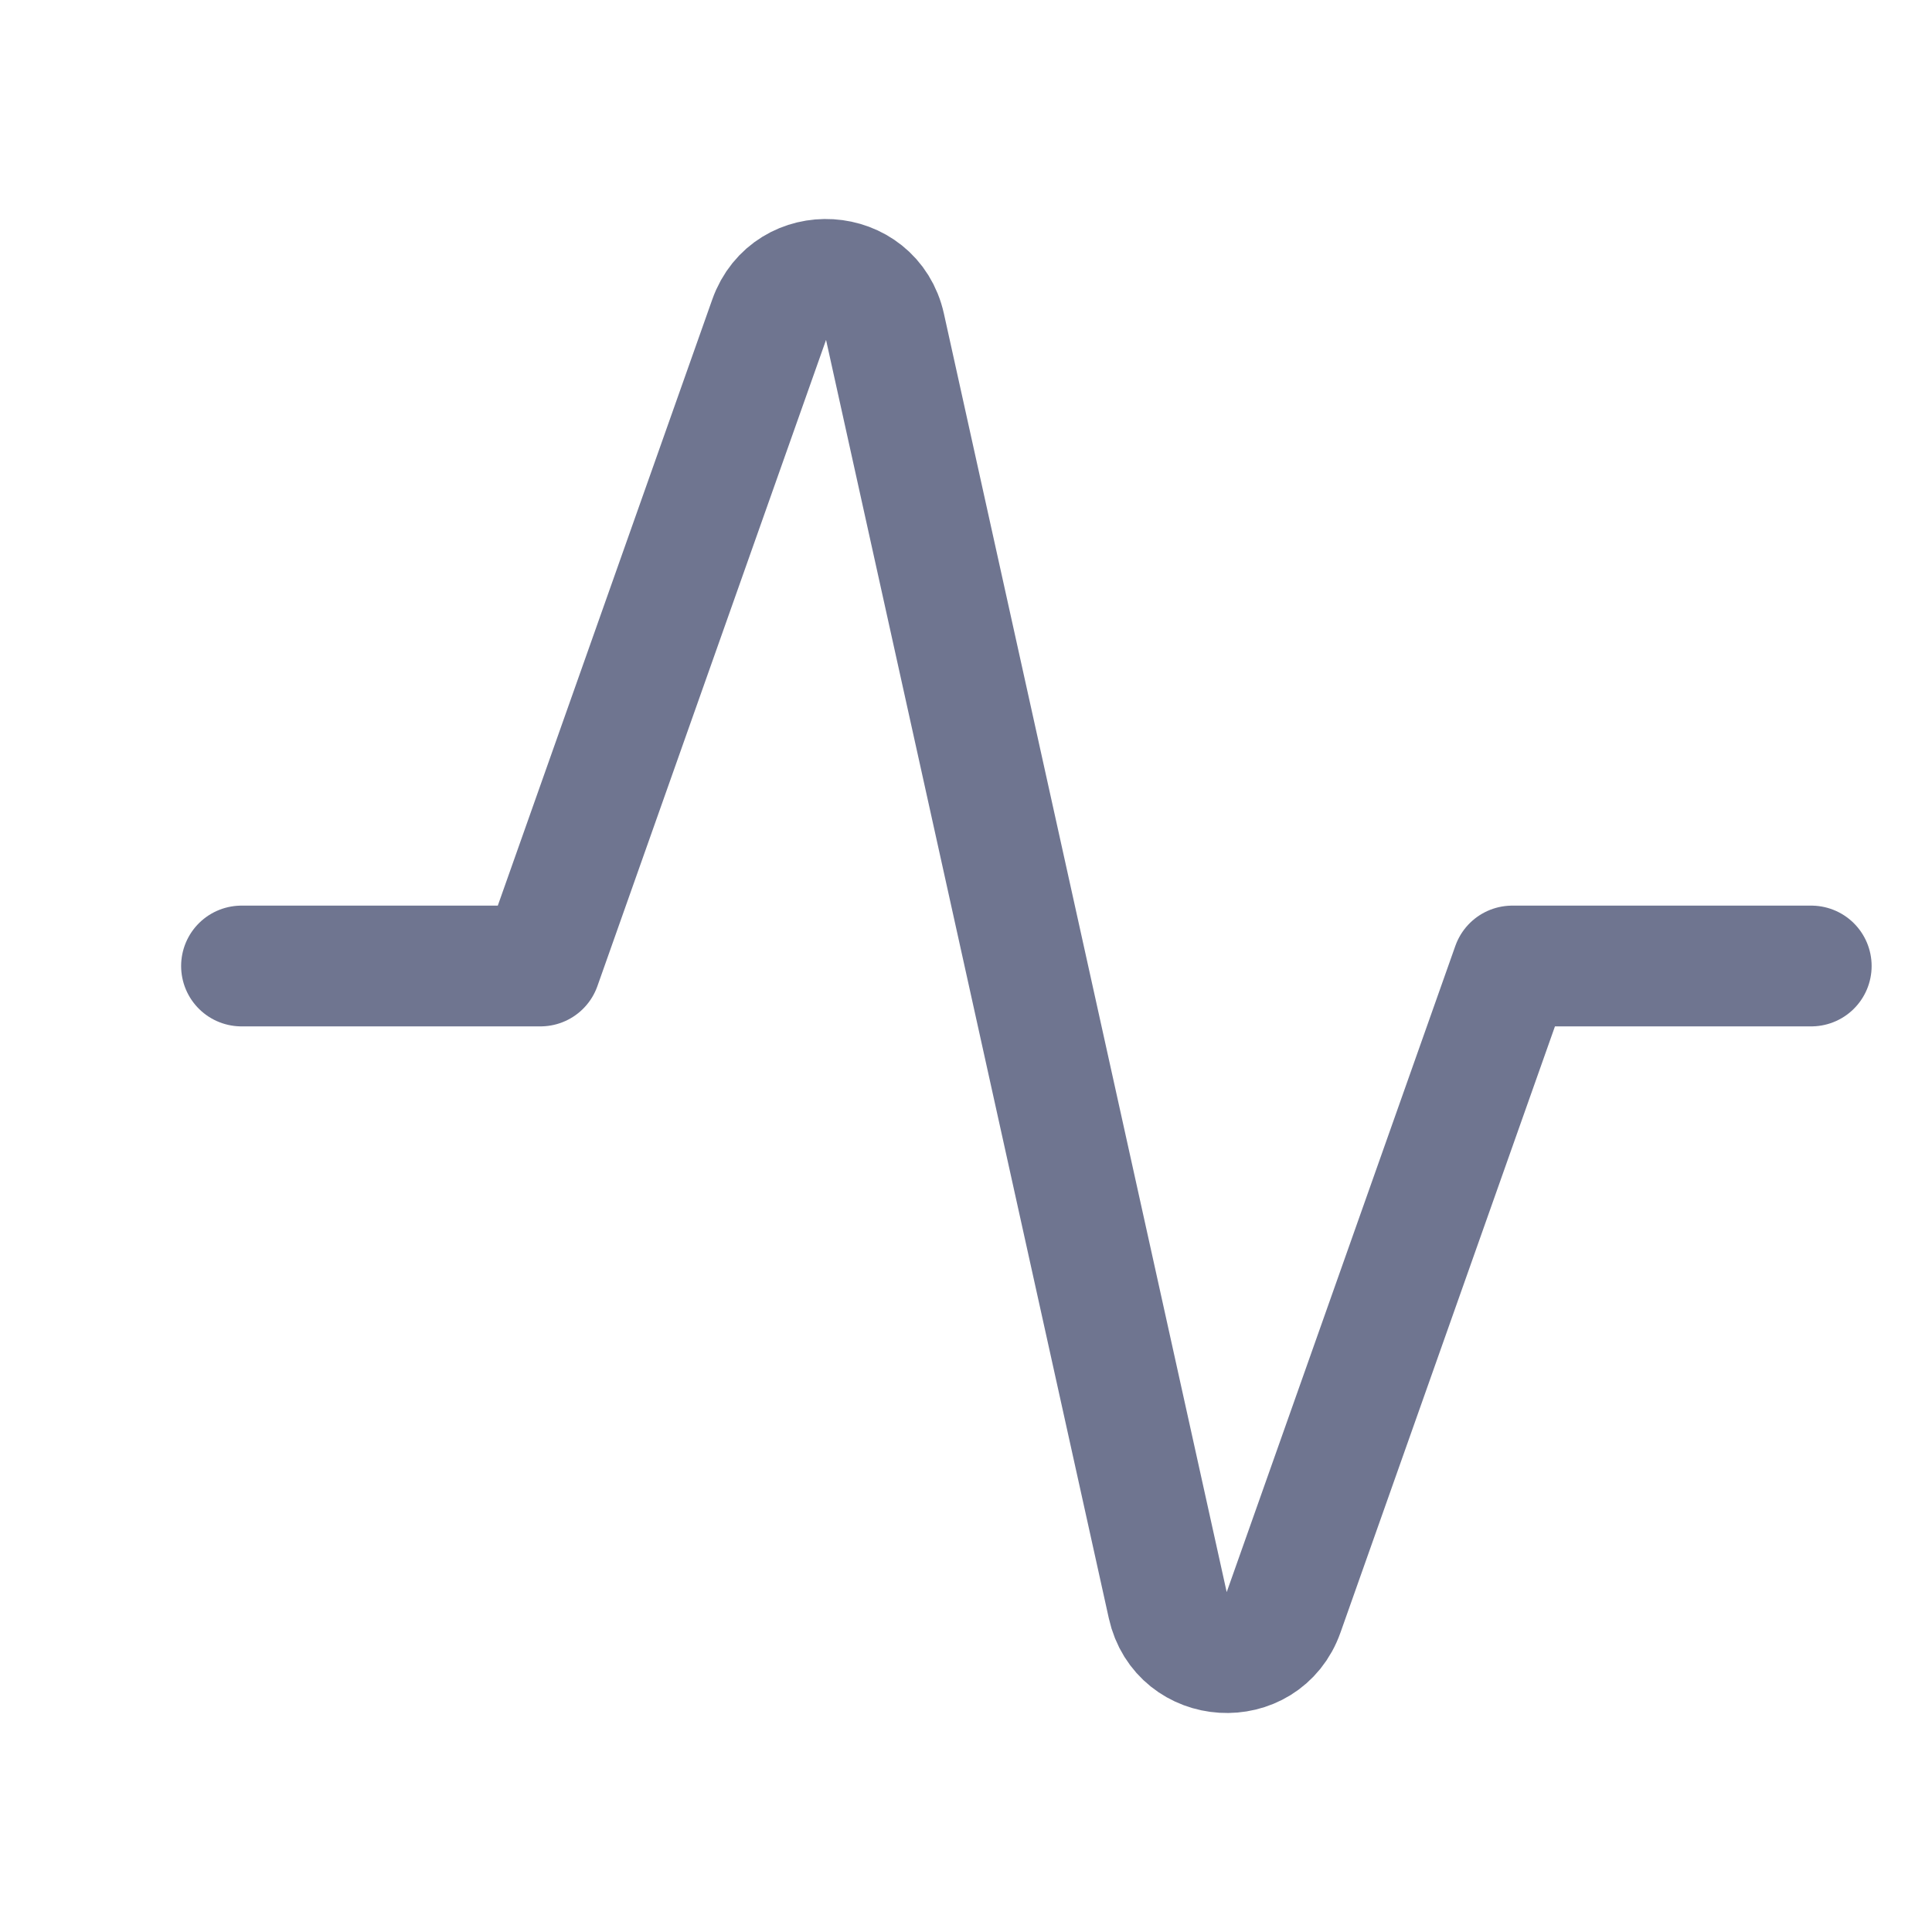
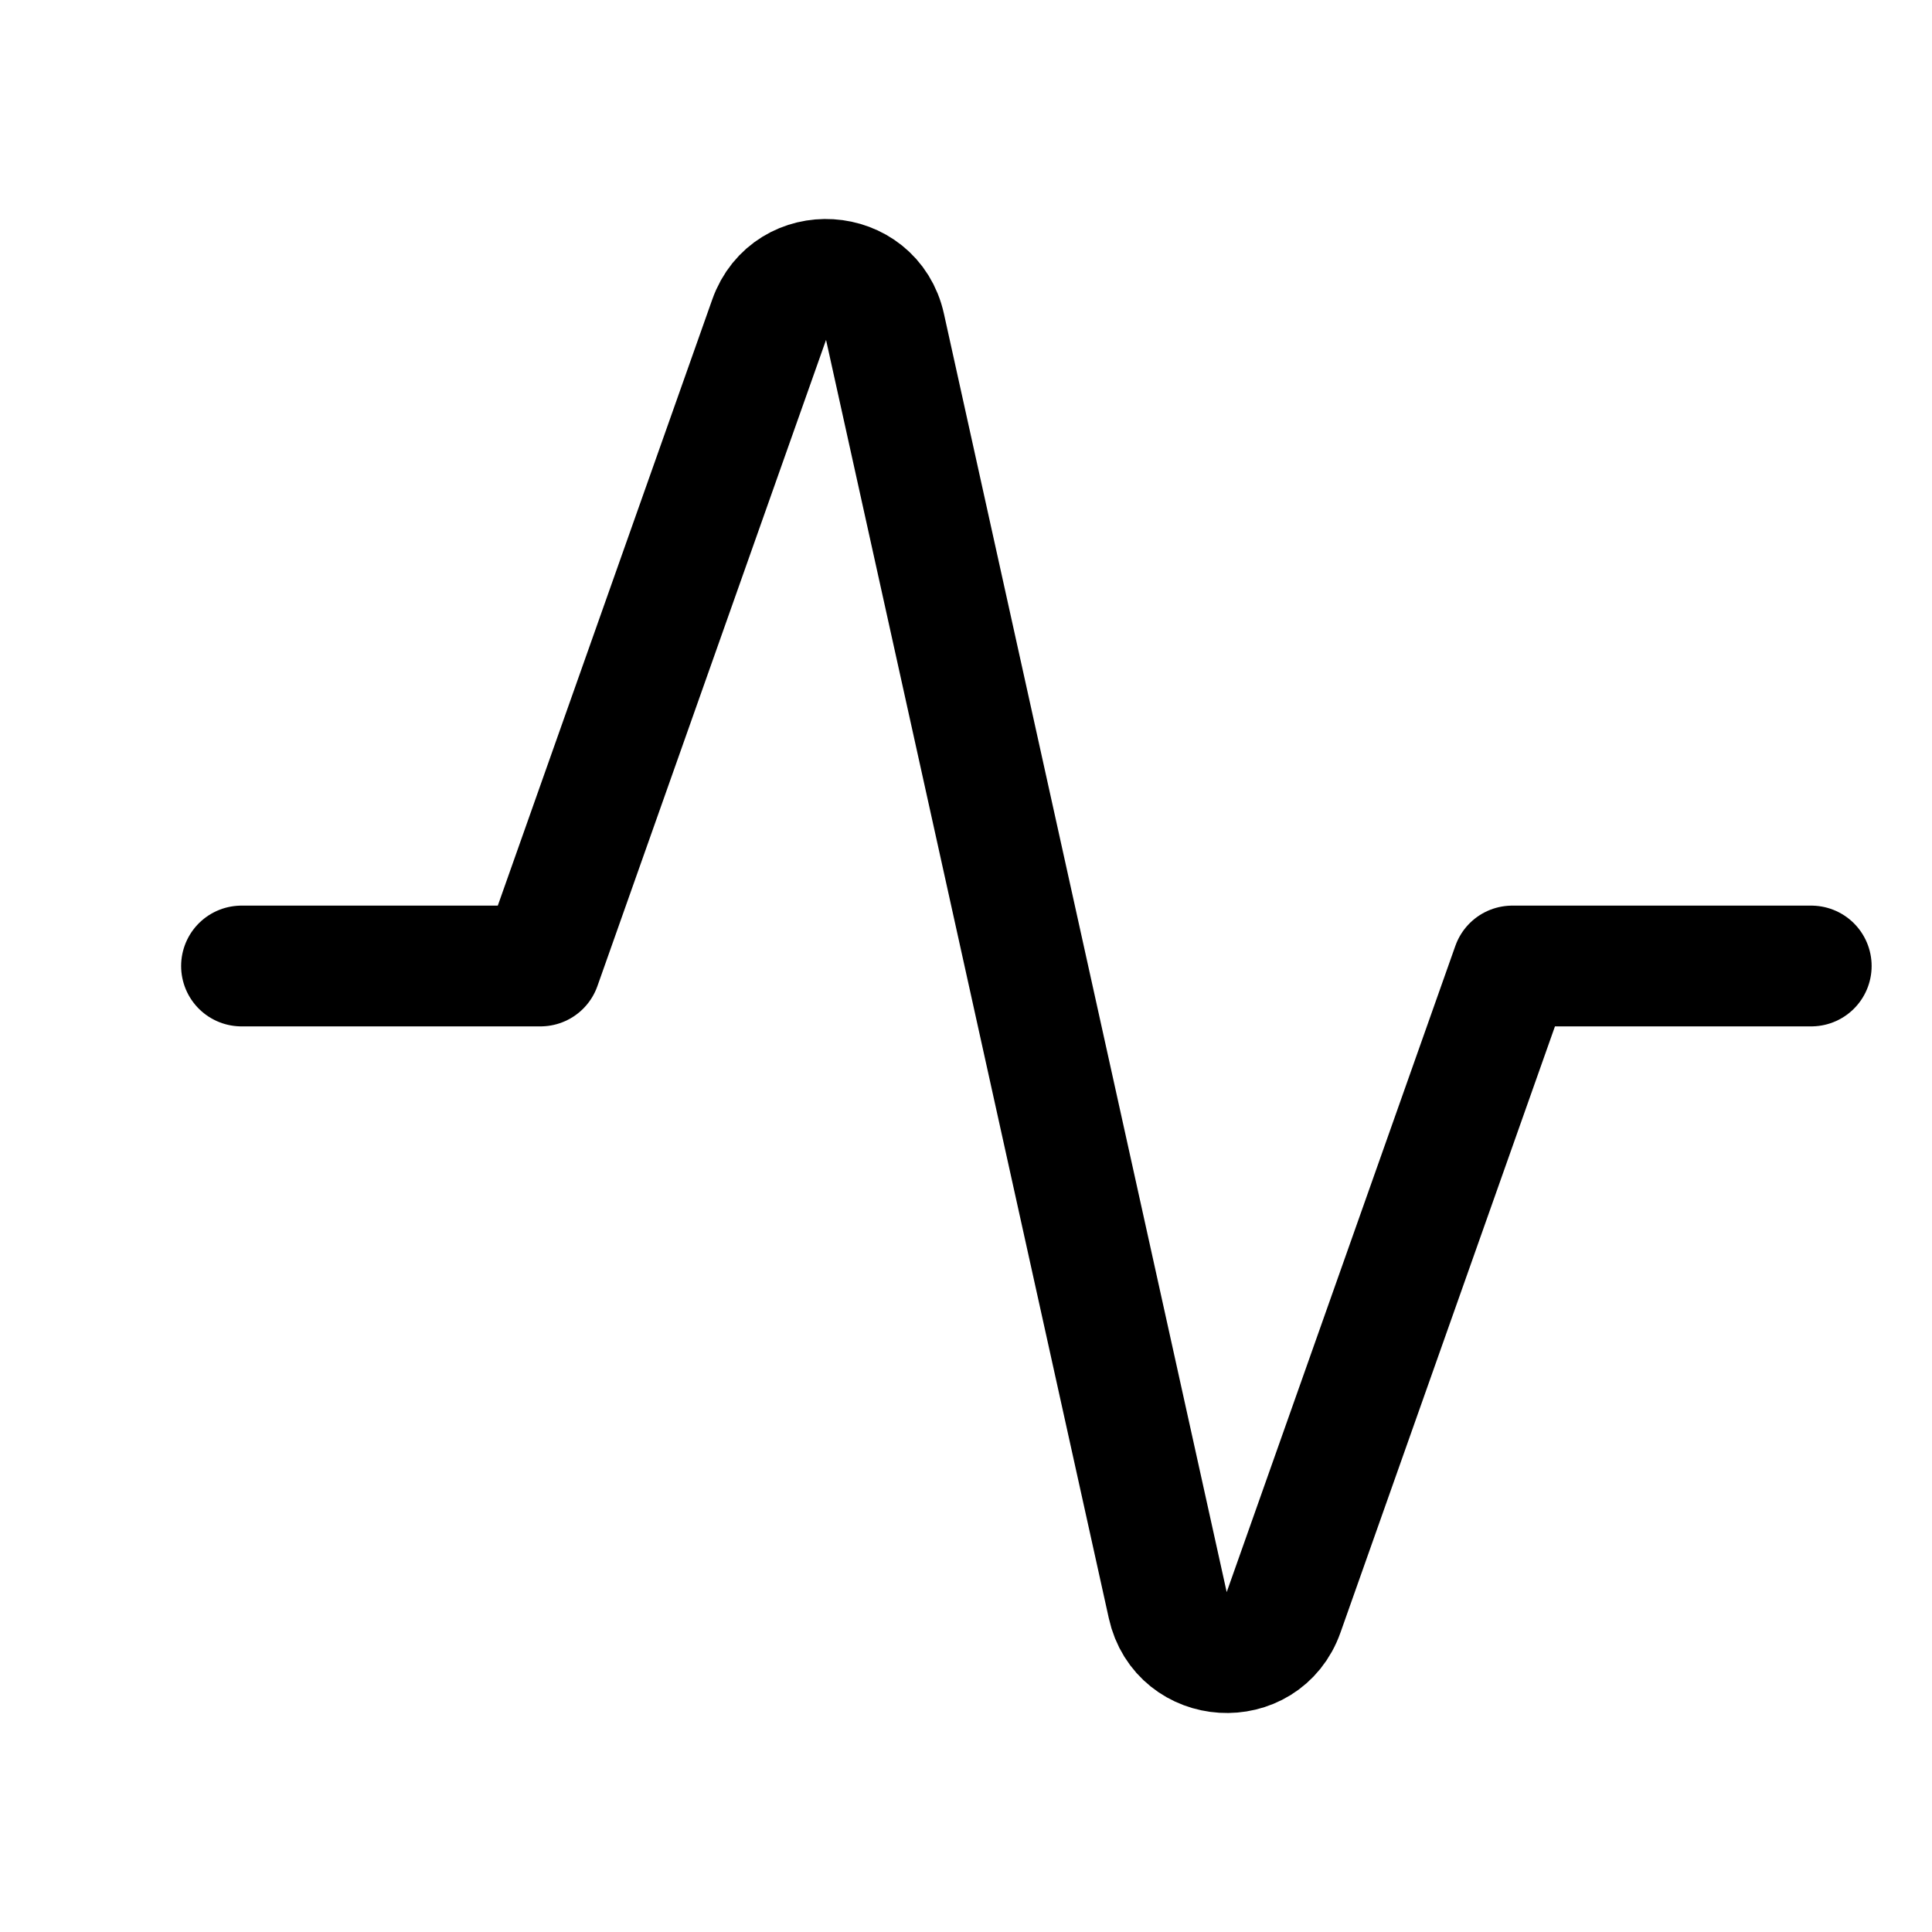
- <svg xmlns="http://www.w3.org/2000/svg" width="16" height="16" viewBox="0 0 16 16" fill="none">
-   <path d="M2 8H4.476L6.37 2.647C6.537 2.173 7.221 2.215 7.329 2.706L9.671 13.294C9.779 13.785 10.463 13.827 10.63 13.353L12.524 8H15" stroke="#6F7590" stroke-linecap="round" stroke-linejoin="round" />
+ <svg xmlns="http://www.w3.org/2000/svg" viewBox="0 0 16 16" fill="none">
+   <path d="M2 8H4.476L6.37 2.647C6.537 2.173 7.221 2.215 7.329 2.706L9.671 13.294C9.779 13.785 10.463 13.827 10.63 13.353L12.524 8H15" stroke="currentColor" stroke-linecap="round" stroke-linejoin="round" />
</svg>
